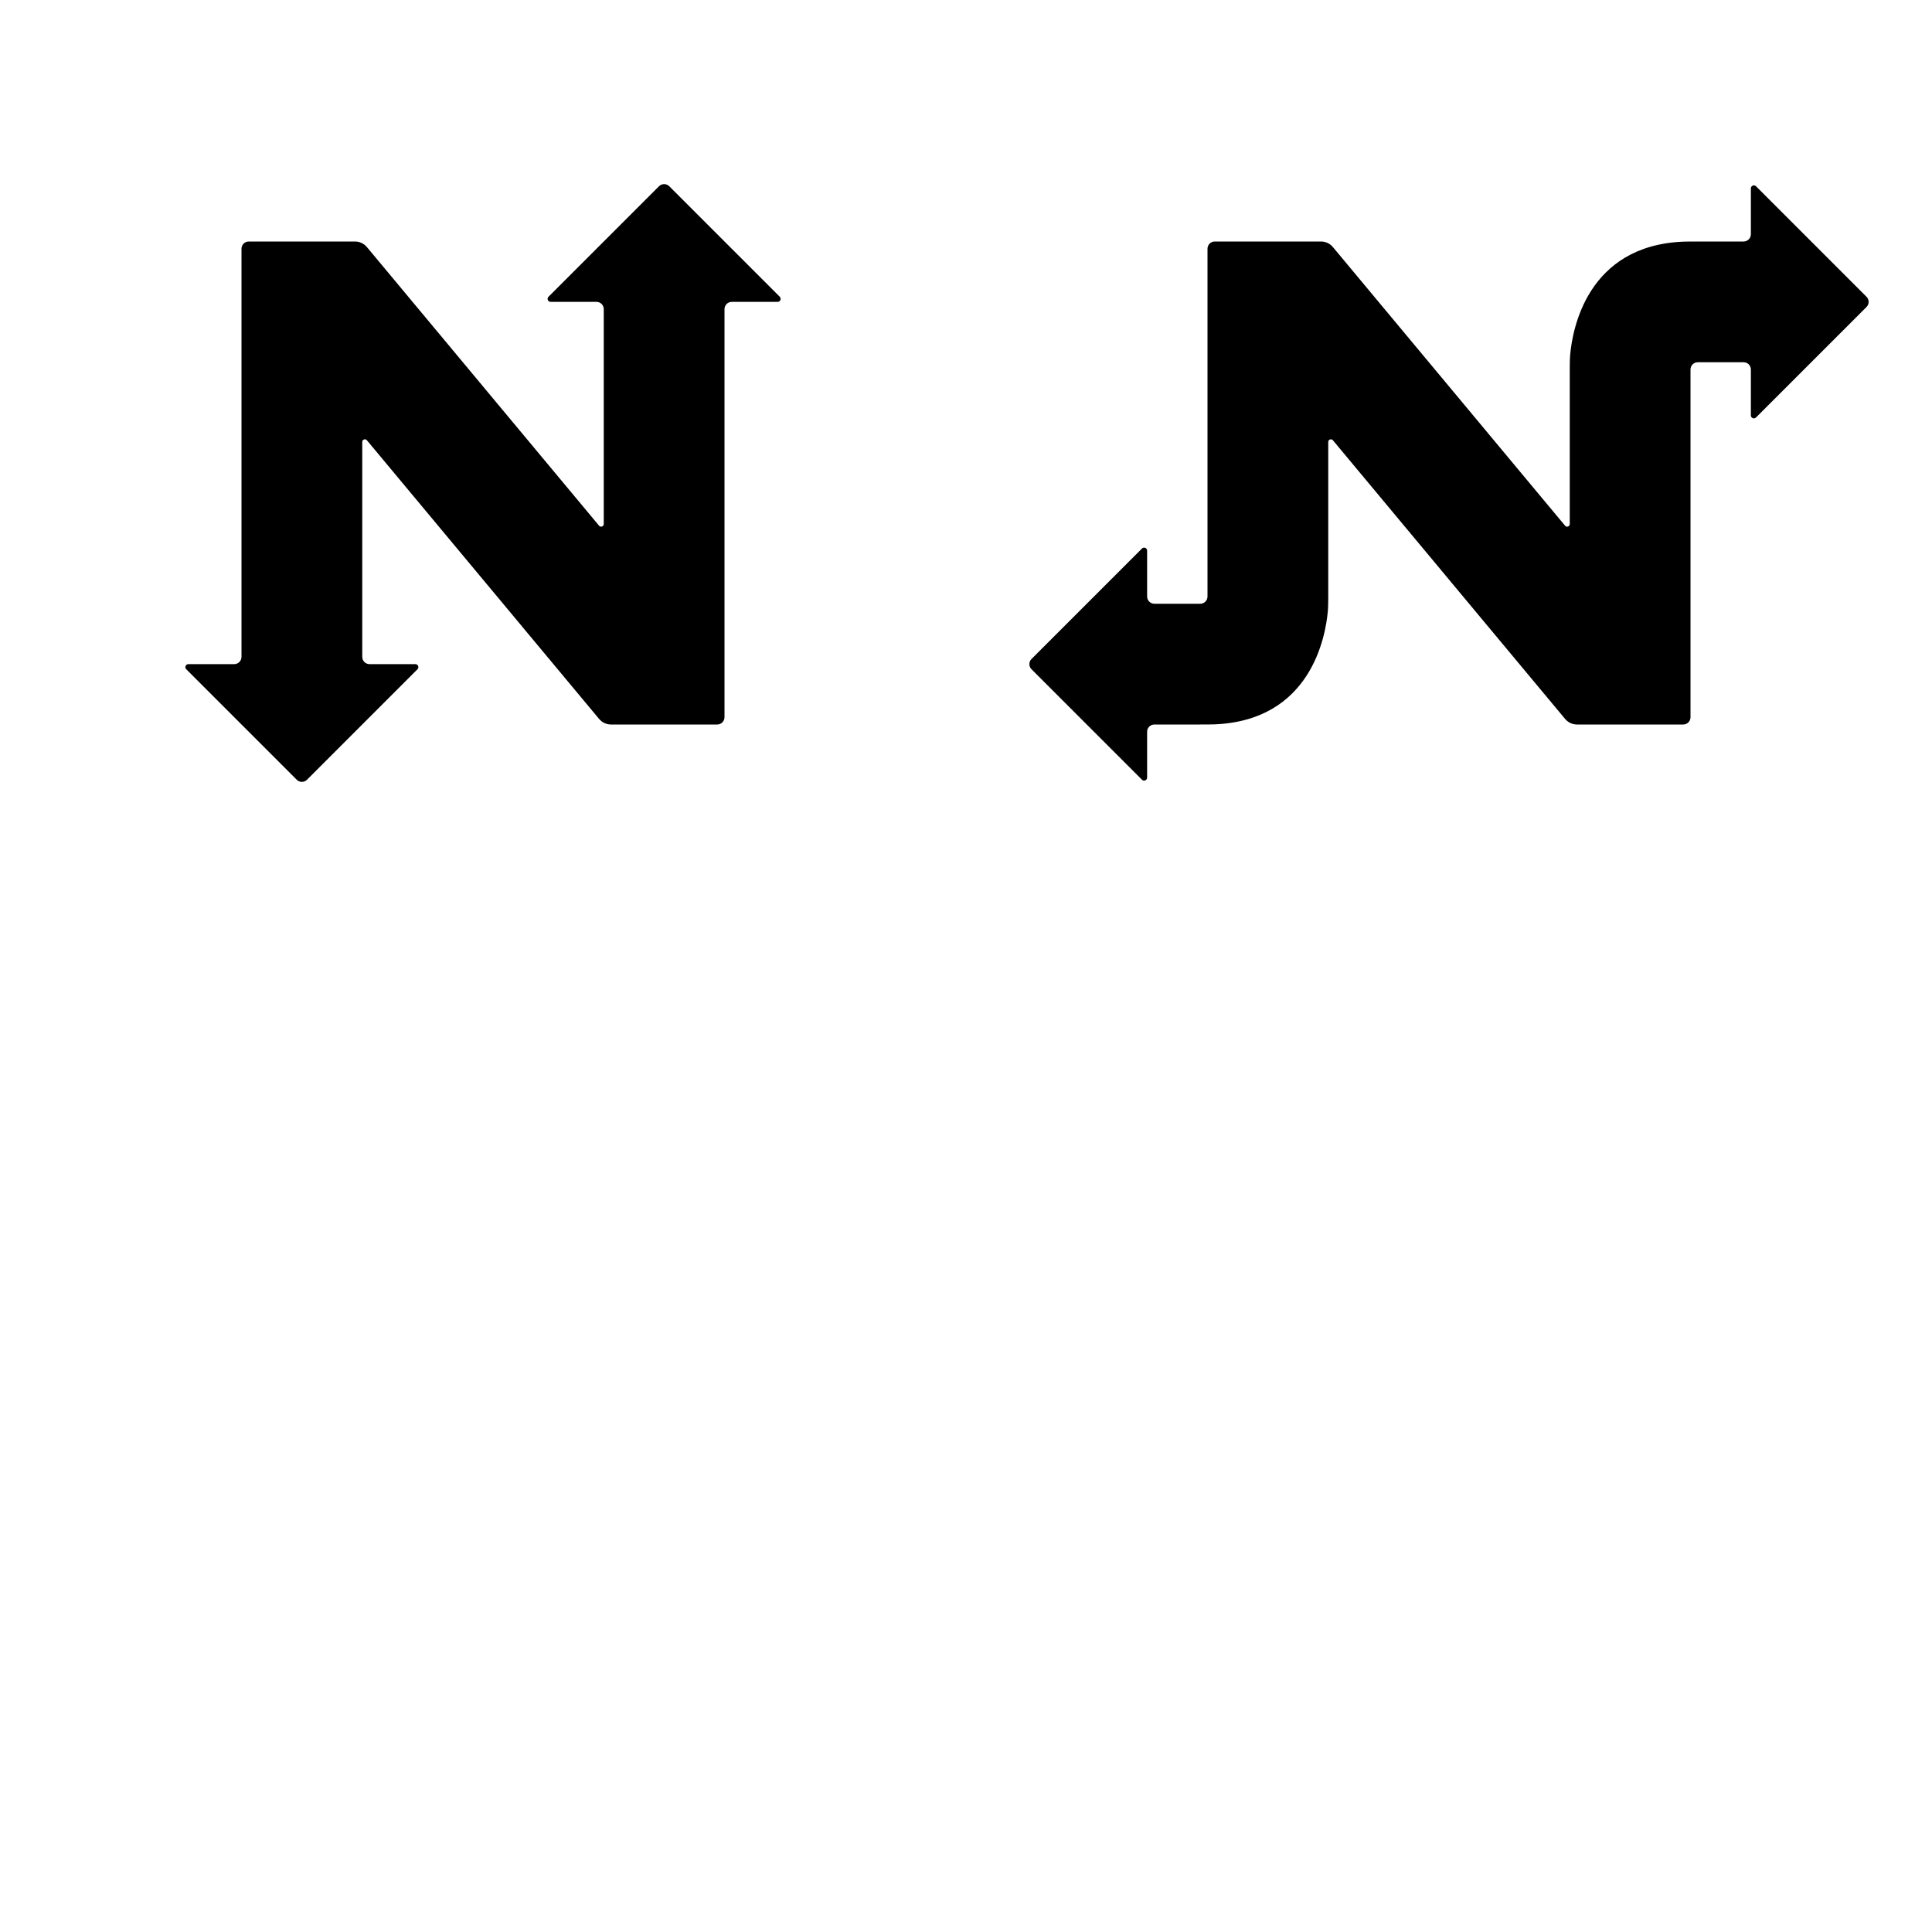
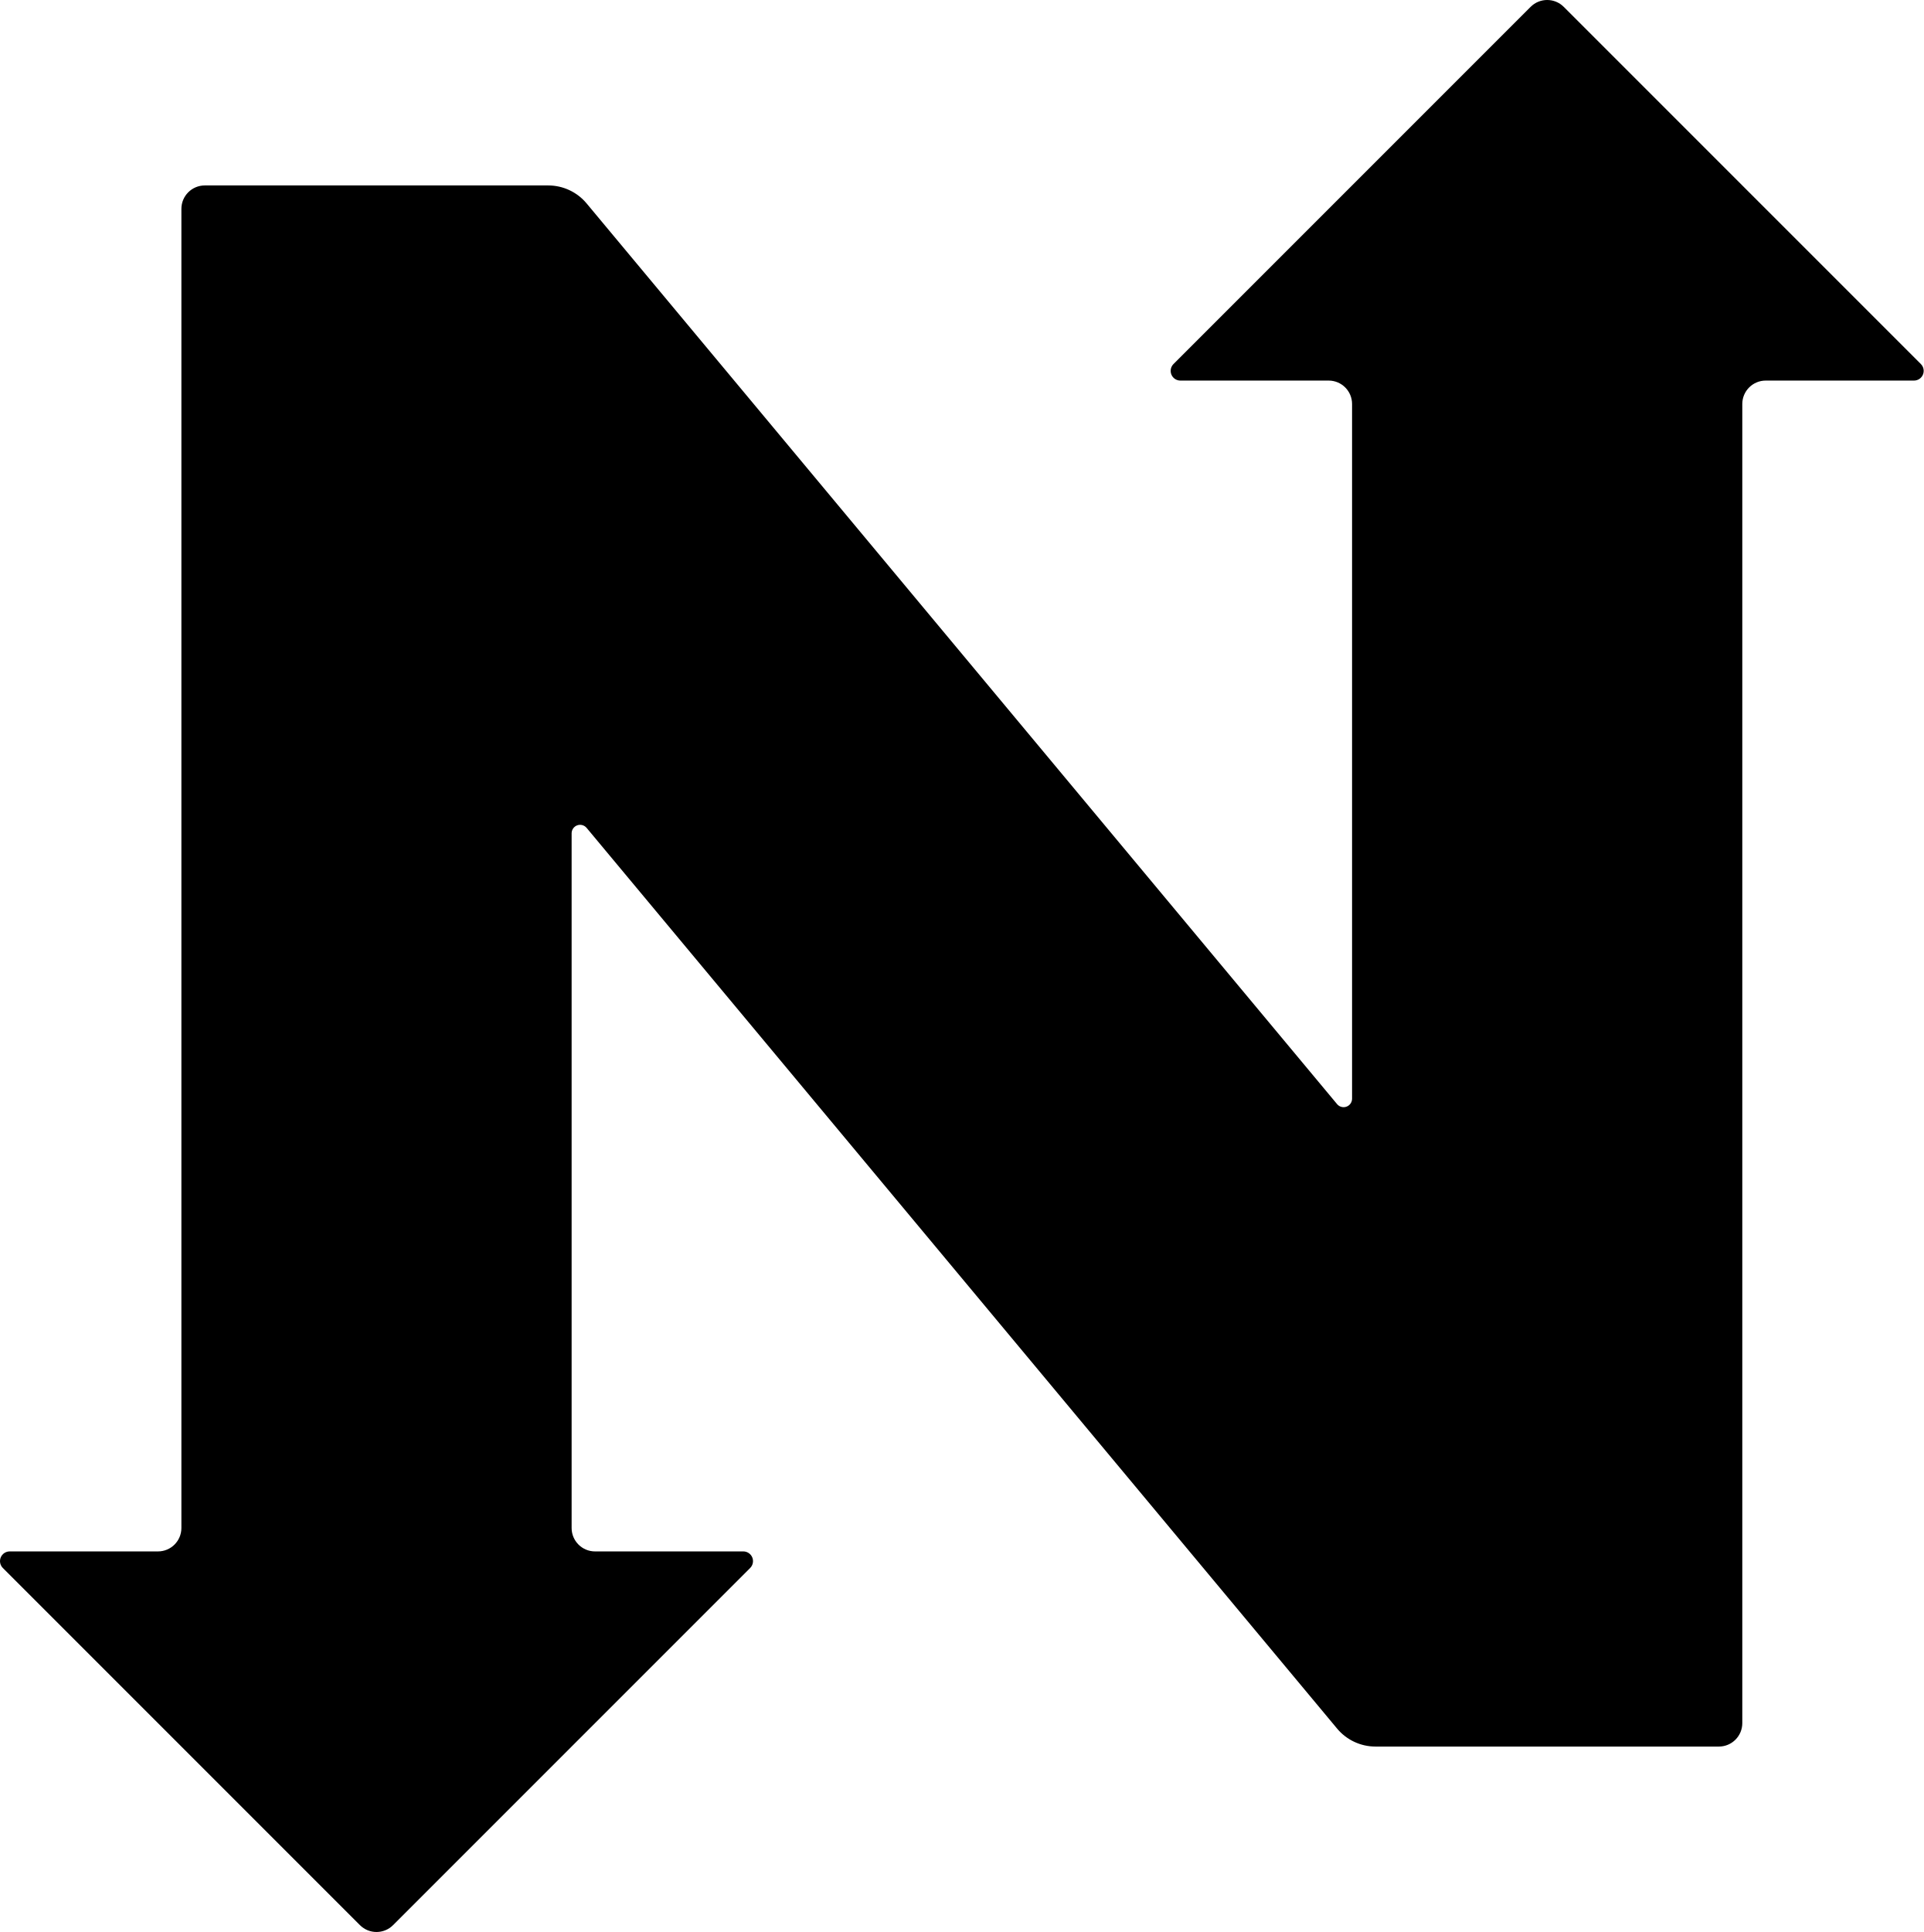
- <svg xmlns="http://www.w3.org/2000/svg" width="800" height="800" viewBox="0 0 800 800" version="1.1" id="SVGRoot">
+ <svg xmlns="http://www.w3.org/2000/svg" width="246.485" height="247.515" viewBox="0 0 246.485 247.515" version="1.1" id="SVGRoot">
  <defs id="defs999">
-     <rect x="115" y="385" width="350" height="145" id="rect1498" />
-   </defs>
-   <g id="layer1" style="display:inline">
-     <path style="fill:#000000" d="m 549.835,252.995 c -0.921,10.526 -6.978,45.283 -46.836,46.944 C 501.344,300.007 498.657,300 497,300 h -19 a 3,3 135 0 0 -3,3 v 19 a 1.243,1.243 157.5 0 1 -2.121,0.879 l -45.757,-45.757 a 3,3 90 0 1 0,-4.243 l 45.757,-45.757 A 1.243,1.243 22.5 0 1 475,228 v 19 a 3,3 45 0 0 3,3 h 19 a 3,3 135 0 0 3,-3 V 103 a 3,3 135 0 1 3,-3 h 44 a 6.405,6.405 25.097 0 1 4.921,2.305 l 96.159,115.391 A 1.086,1.086 160.097 0 0 650,217 l 0,-64 c 0,-1.657 0.021,-4.345 0.165,-5.995 0.921,-10.526 6.978,-45.283 46.836,-46.944 C 698.656,99.993 701.343,100 703,100 h 19 a 3,3 135 0 0 3,-3 V 78 a 1.243,1.243 157.5 0 1 2.121,-0.879 l 45.757,45.757 a 3,3 90 0 1 0,4.243 l -45.757,45.757 A 1.243,1.243 22.5 0 1 725,172 v -19 a 3,3 45 0 0 -3,-3 h -19 a 3,3 135 0 0 -3,3 v 144 a 3,3 135 0 1 -3,3 h -44 a 6.405,6.405 25.097 0 1 -4.921,-2.305 L 551.921,182.305 A 1.086,1.086 160.097 0 0 550,183 v 64 c 0,1.657 -0.021,4.345 -0.165,5.995 z" id="path1176-5" />
+     </defs>
+   <g id="layer1" style="display:inline" transform="translate(-76.75736,-76.24264)">
    <path style="fill:#000000;stroke-width:0.935" d="m 100,103 v 169 a 3,3 135 0 1 -3,3 H 78 a 1.243,1.243 112.5 0 0 -0.879,2.121 l 45.757,45.757 a 3,3 0 0 0 4.243,0 l 45.757,-45.757 A 1.243,1.243 67.5 0 0 172,275 h -19 a 3,3 45 0 1 -3,-3 v -89 a 1.086,1.086 160.097 0 1 1.921,-0.695 l 96.159,115.391 A 6.405,6.405 25.097 0 0 253,300 h 44 a 3,3 135 0 0 3,-3 l 0,-169 a 3,3 135 0 1 3,-3 h 19 a 1.243,1.243 112.5 0 0 0.879,-2.121 L 277.121,77.121 a 3,3 0 0 0 -4.243,0 l -45.757,45.757 A 1.243,1.243 67.5 0 0 228,125 h 19 a 3,3 45 0 1 3,3 v 89 a 1.086,1.086 160.097 0 1 -1.921,0.695 L 151.921,102.305 A 6.405,6.405 25.097 0 0 147,100 h -44 a 3,3 135 0 0 -3,3 z" id="path164-35" class="UnoptimicedTransforms" />
  </g>
</svg>
